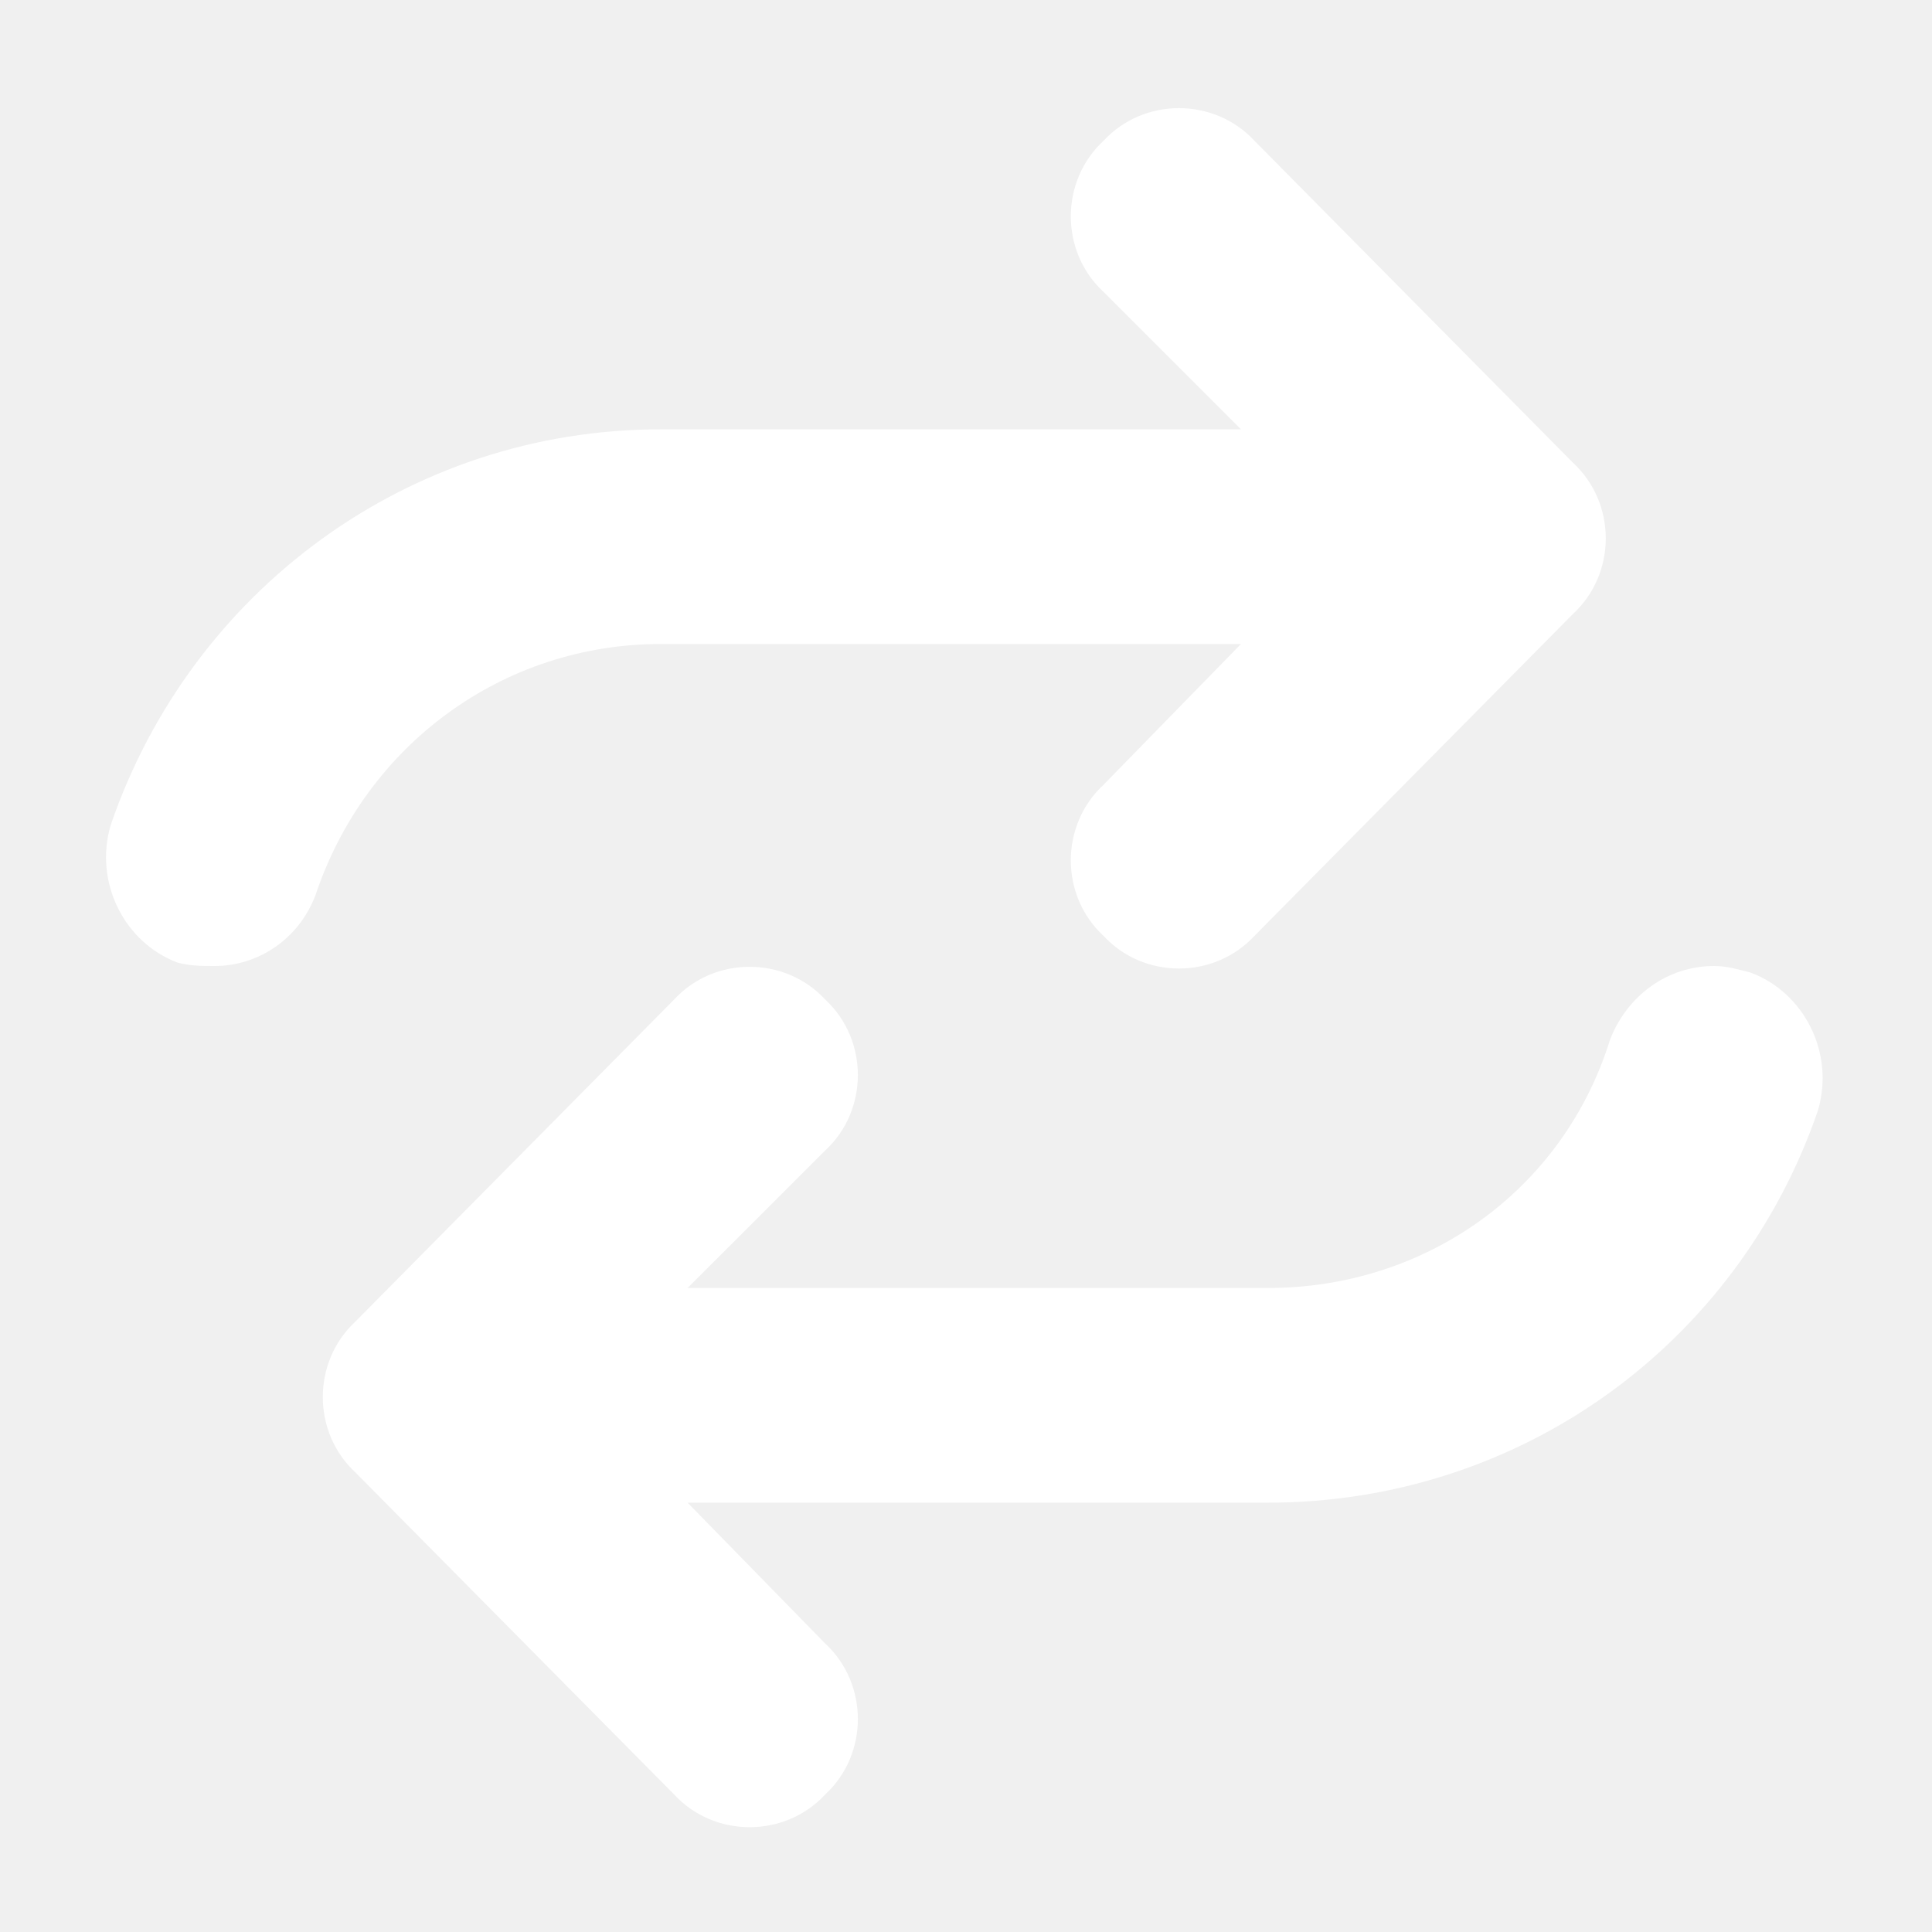
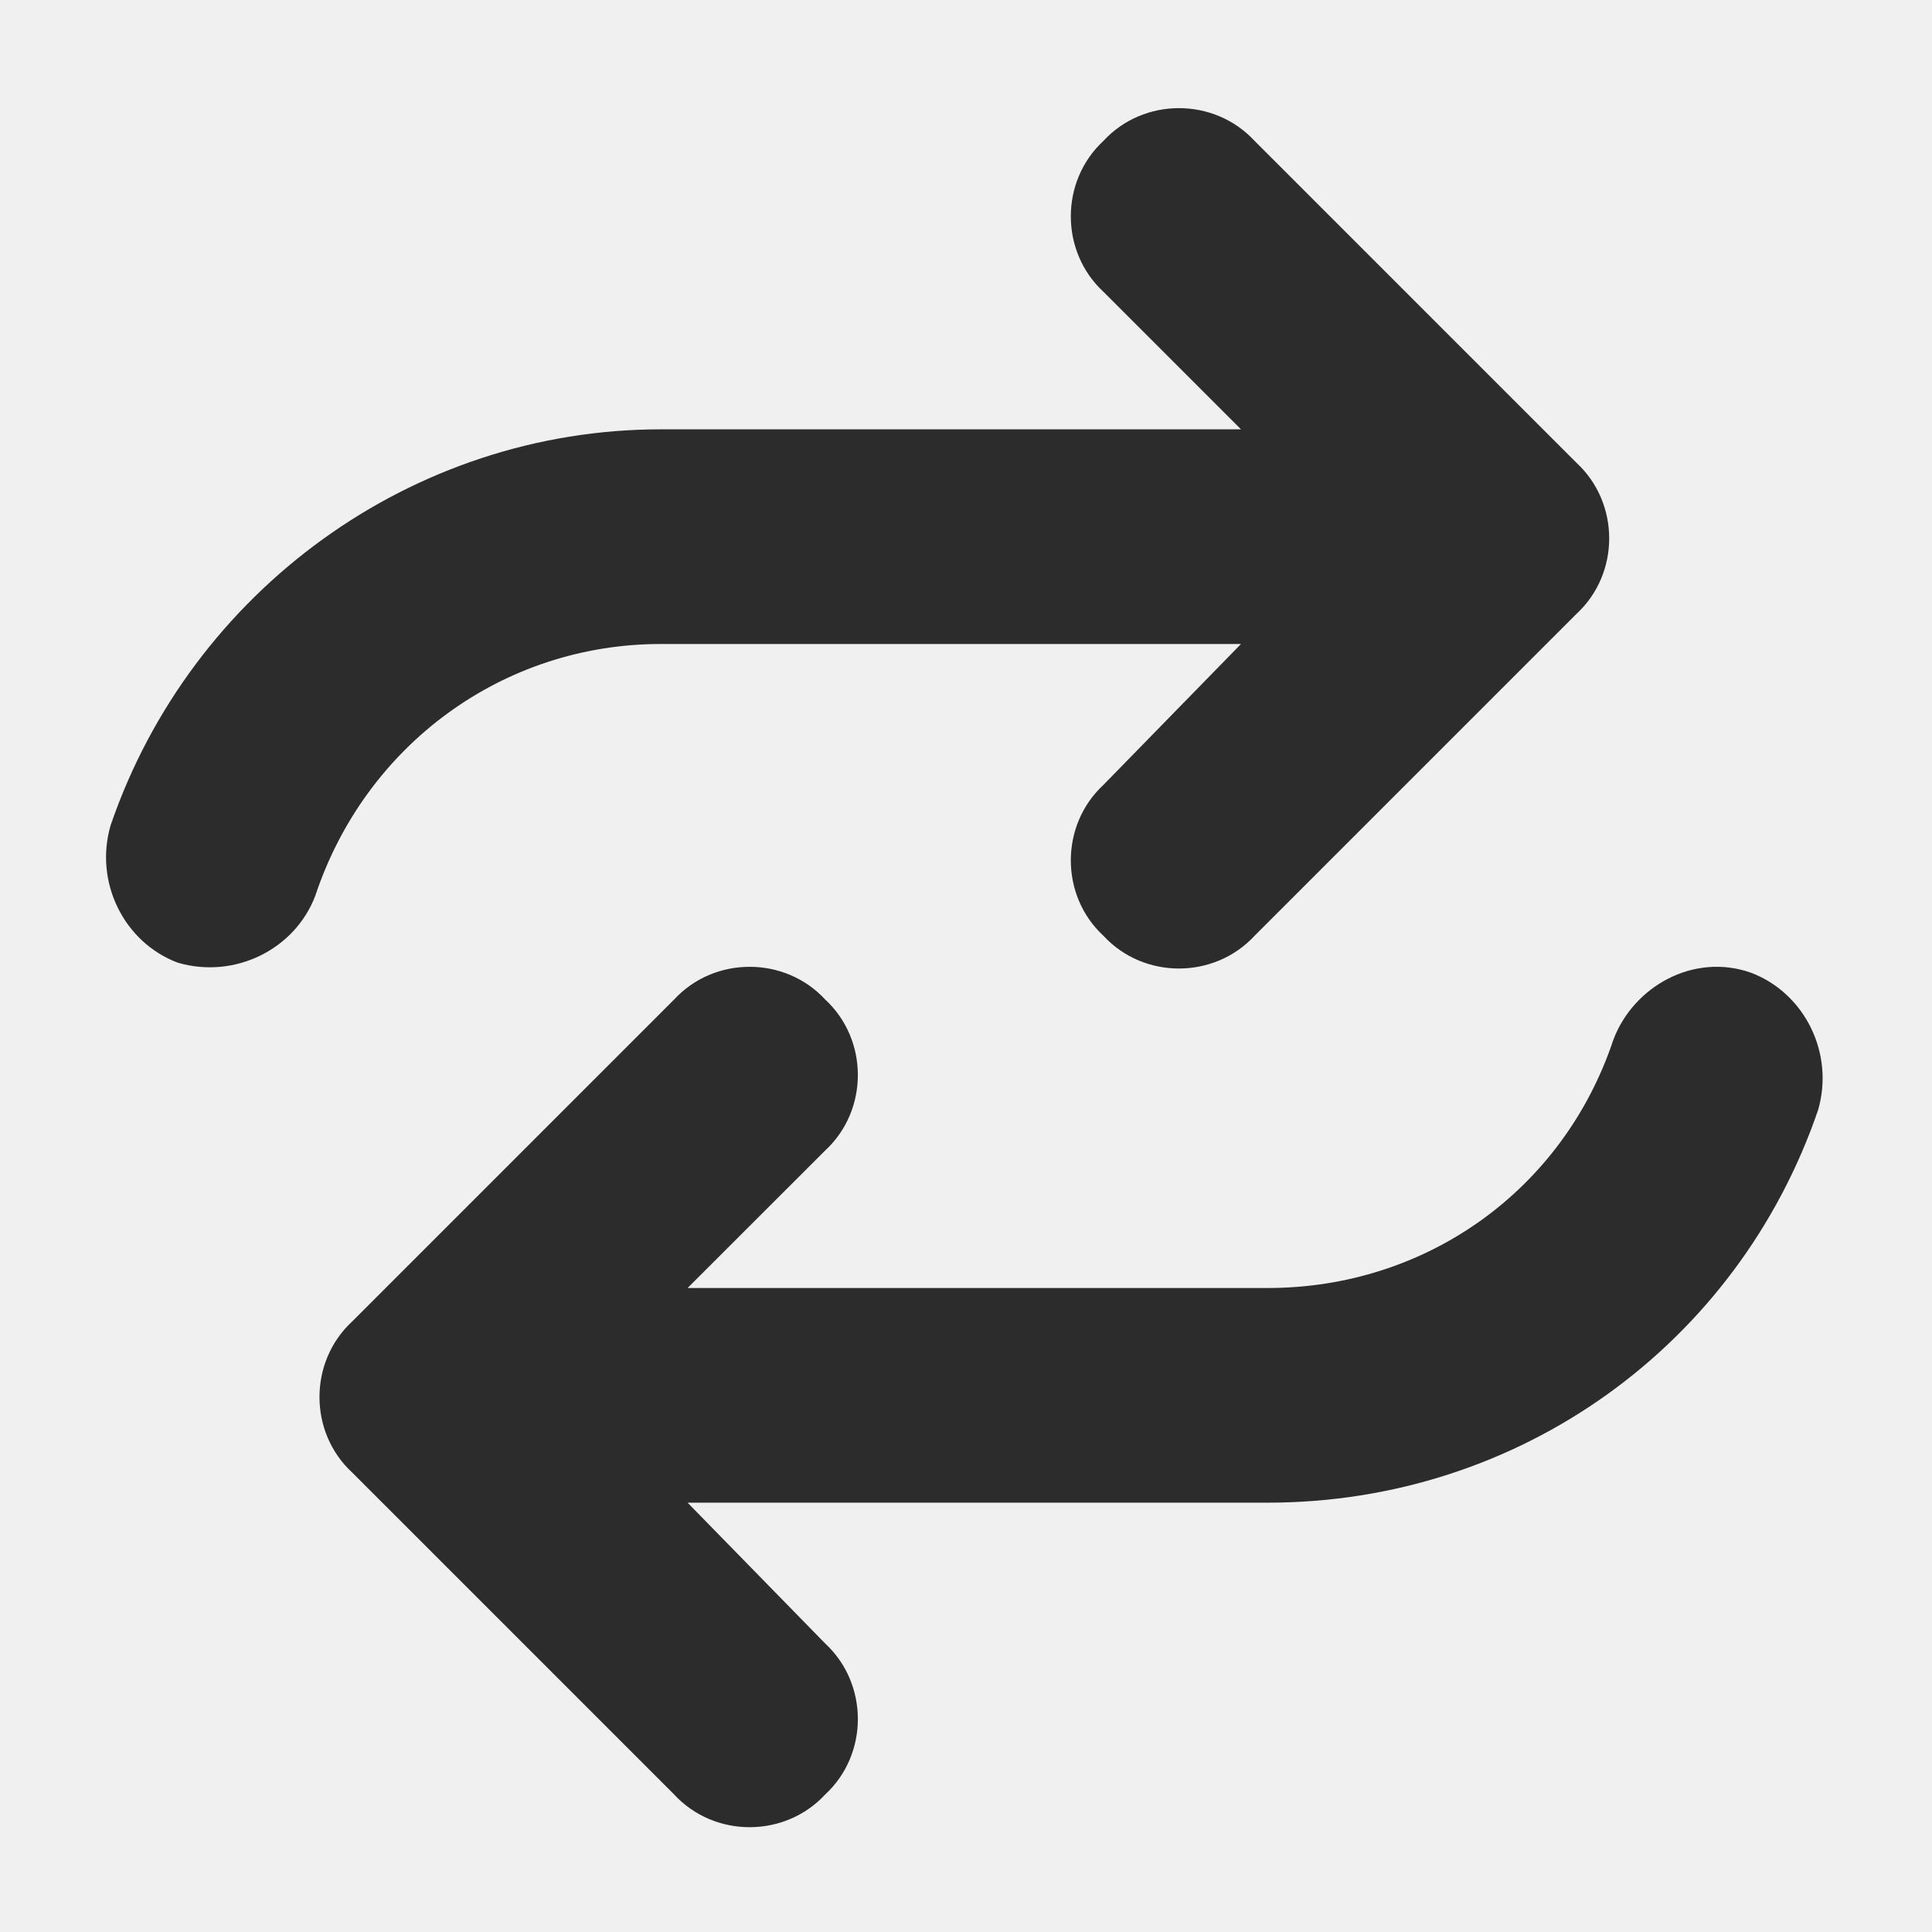
<svg xmlns="http://www.w3.org/2000/svg" width="18" height="18" viewBox="0 0 18 18" fill="none">
-   <path d="M6.156 6C4.688 6 3.406 6.938 2.938 8.344C2.781 8.75 2.406 9 2 9C1.875 9 1.781 9 1.656 8.969C1.156 8.781 0.875 8.219 1.031 7.688C1.781 5.5 3.812 4 6.156 4H11.562L10.281 2.719C9.875 2.344 9.875 1.688 10.281 1.312C10.656 0.906 11.312 0.906 11.688 1.312L14.656 4.312C15.062 4.688 15.062 5.344 14.656 5.719L11.688 8.719C11.312 9.125 10.656 9.125 10.281 8.719C9.875 8.344 9.875 7.688 10.281 7.312L11.562 6H6.156ZM16.312 9.062C16.812 9.25 17.094 9.812 16.938 10.344C16.188 12.531 14.156 14 11.812 14H6.406L7.688 15.312C8.094 15.688 8.094 16.344 7.688 16.719C7.312 17.125 6.656 17.125 6.281 16.719L3.312 13.719C2.906 13.344 2.906 12.688 3.312 12.312L6.281 9.312C6.656 8.906 7.312 8.906 7.688 9.312C8.094 9.688 8.094 10.344 7.688 10.719L6.406 12H11.812C13.281 12 14.562 11.094 15 9.688C15.156 9.281 15.531 9 15.969 9C16.094 9 16.188 9.031 16.312 9.062Z" fill="white" />
+   <path d="M1.031 7.688C1.781 5.5 3.844 4 6.156 4H11.562L10.281 2.719C9.875 2.344 9.875 1.688 10.281 1.312C10.656 0.906 11.312 0.906 11.688 1.312L14.688 4.312C15.094 4.688 15.094 5.344 14.688 5.719L11.688 8.719C11.312 9.125 10.656 9.125 10.281 8.719C9.875 8.344 9.875 7.688 10.281 7.312L11.562 6H6.156C4.688 6 3.406 6.938 2.938 8.344C2.75 8.844 2.188 9.125 1.656 8.969C1.156 8.781 0.875 8.219 1.031 7.688ZM16.938 10.344C16.188 12.531 14.156 14 11.812 14H6.406L7.688 15.312C8.094 15.688 8.094 16.344 7.688 16.719C7.312 17.125 6.656 17.125 6.281 16.719L3.281 13.719C2.875 13.344 2.875 12.688 3.281 12.312L6.281 9.312C6.656 8.906 7.312 8.906 7.688 9.312C8.094 9.688 8.094 10.344 7.688 10.719L6.406 12H11.812C13.281 12 14.562 11.094 15.031 9.688C15.219 9.188 15.781 8.875 16.312 9.062C16.812 9.25 17.094 9.812 16.938 10.344Z" fill="#2C2C2C" />
</svg>
